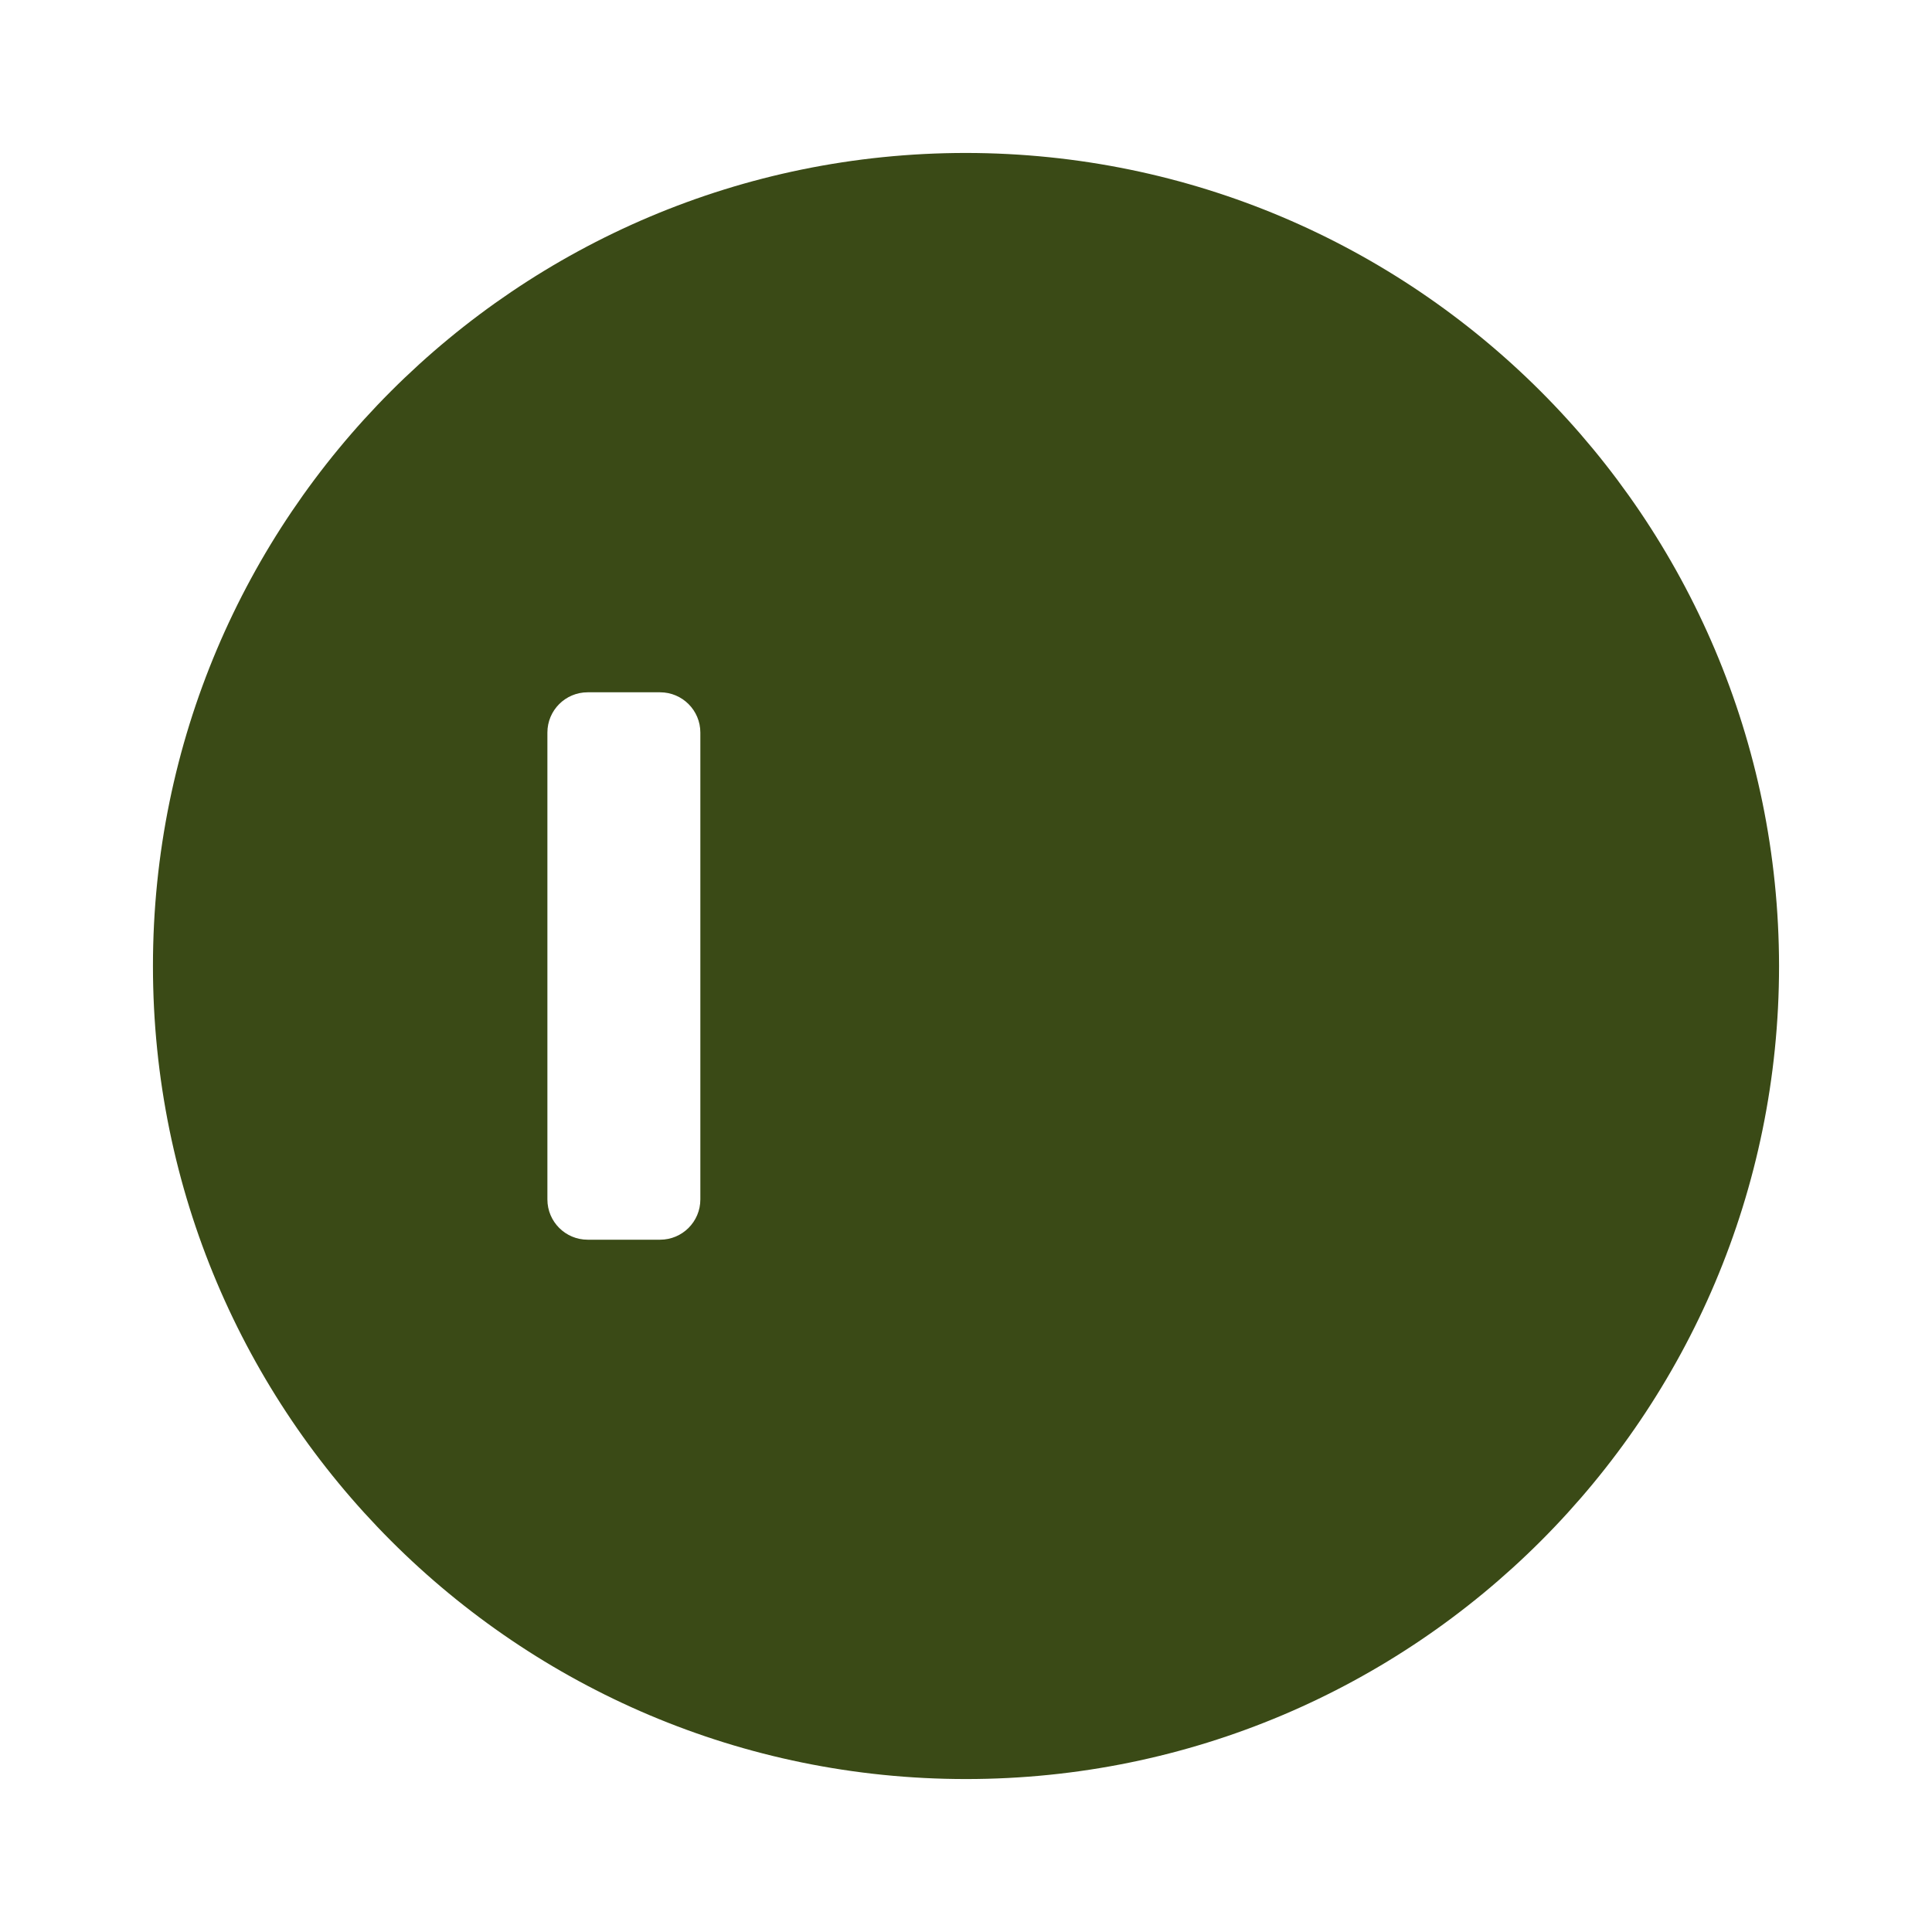
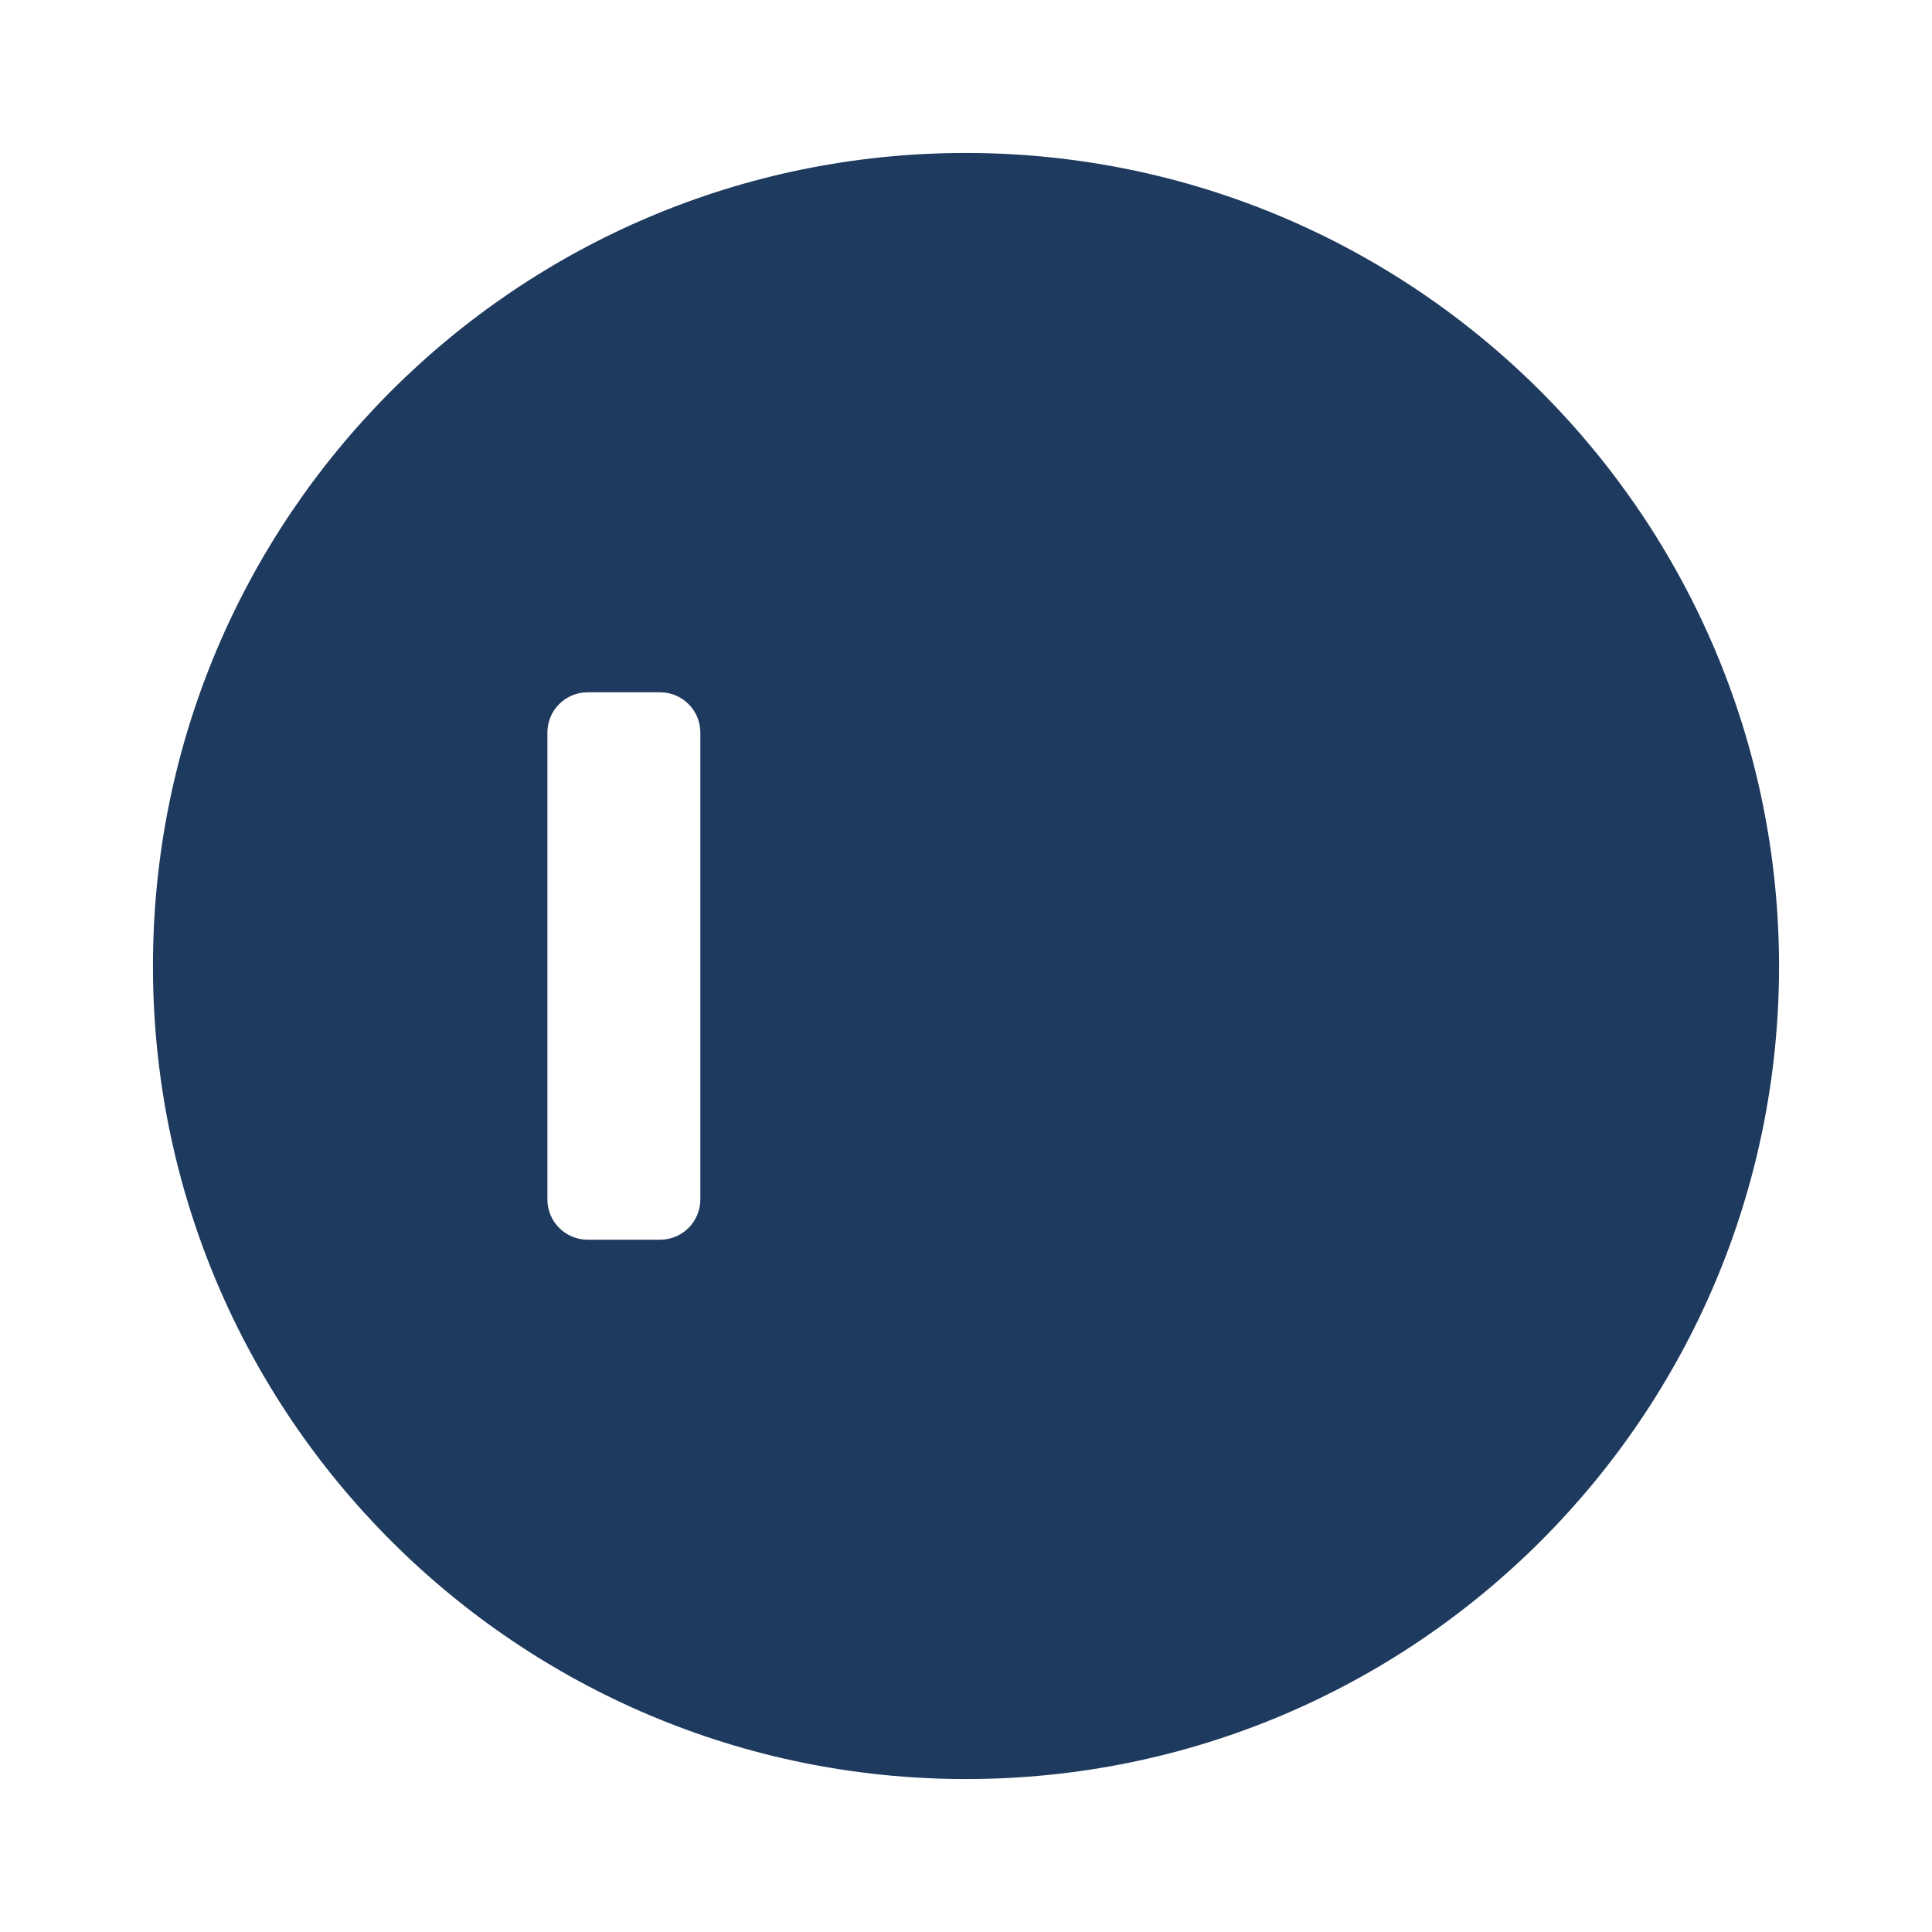
<svg xmlns="http://www.w3.org/2000/svg" role="img" viewBox="0 0 24 24">
-   <path fill="#3A4A16" d="M12 1.9a10.1 10.1 0 1 0 10.1 10.1A10.11 10.11 0 0 0 12 1.9Zm5.2 6.9-6.3 4.2a.5.5 0 0 0 0 .83l6.3 4.2a.5.5 0 0 0 .79-.41V9.21a.5.5 0 0 0-.79-.41ZM6.8 9.1a.5.5 0 0 1 .5-.5h.9a.5.5 0 0 1 .5.5v5.8a.5.5 0 0 1-.5.5h-.9a.5.5 0 0 1-.5-.5Z" />
+   <path fill="#1E3A5F" d="M12 1.9a10.1 10.1 0 1 0 10.1 10.1A10.11 10.11 0 0 0 12 1.9Zm5.2 6.9-6.3 4.2a.5.5 0 0 0 0 .83l6.3 4.2a.5.5 0 0 0 .79-.41V9.21a.5.5 0 0 0-.79-.41ZM6.8 9.1a.5.5 0 0 1 .5-.5h.9a.5.5 0 0 1 .5.5v5.8a.5.5 0 0 1-.5.5h-.9a.5.5 0 0 1-.5-.5Z" />
</svg>
